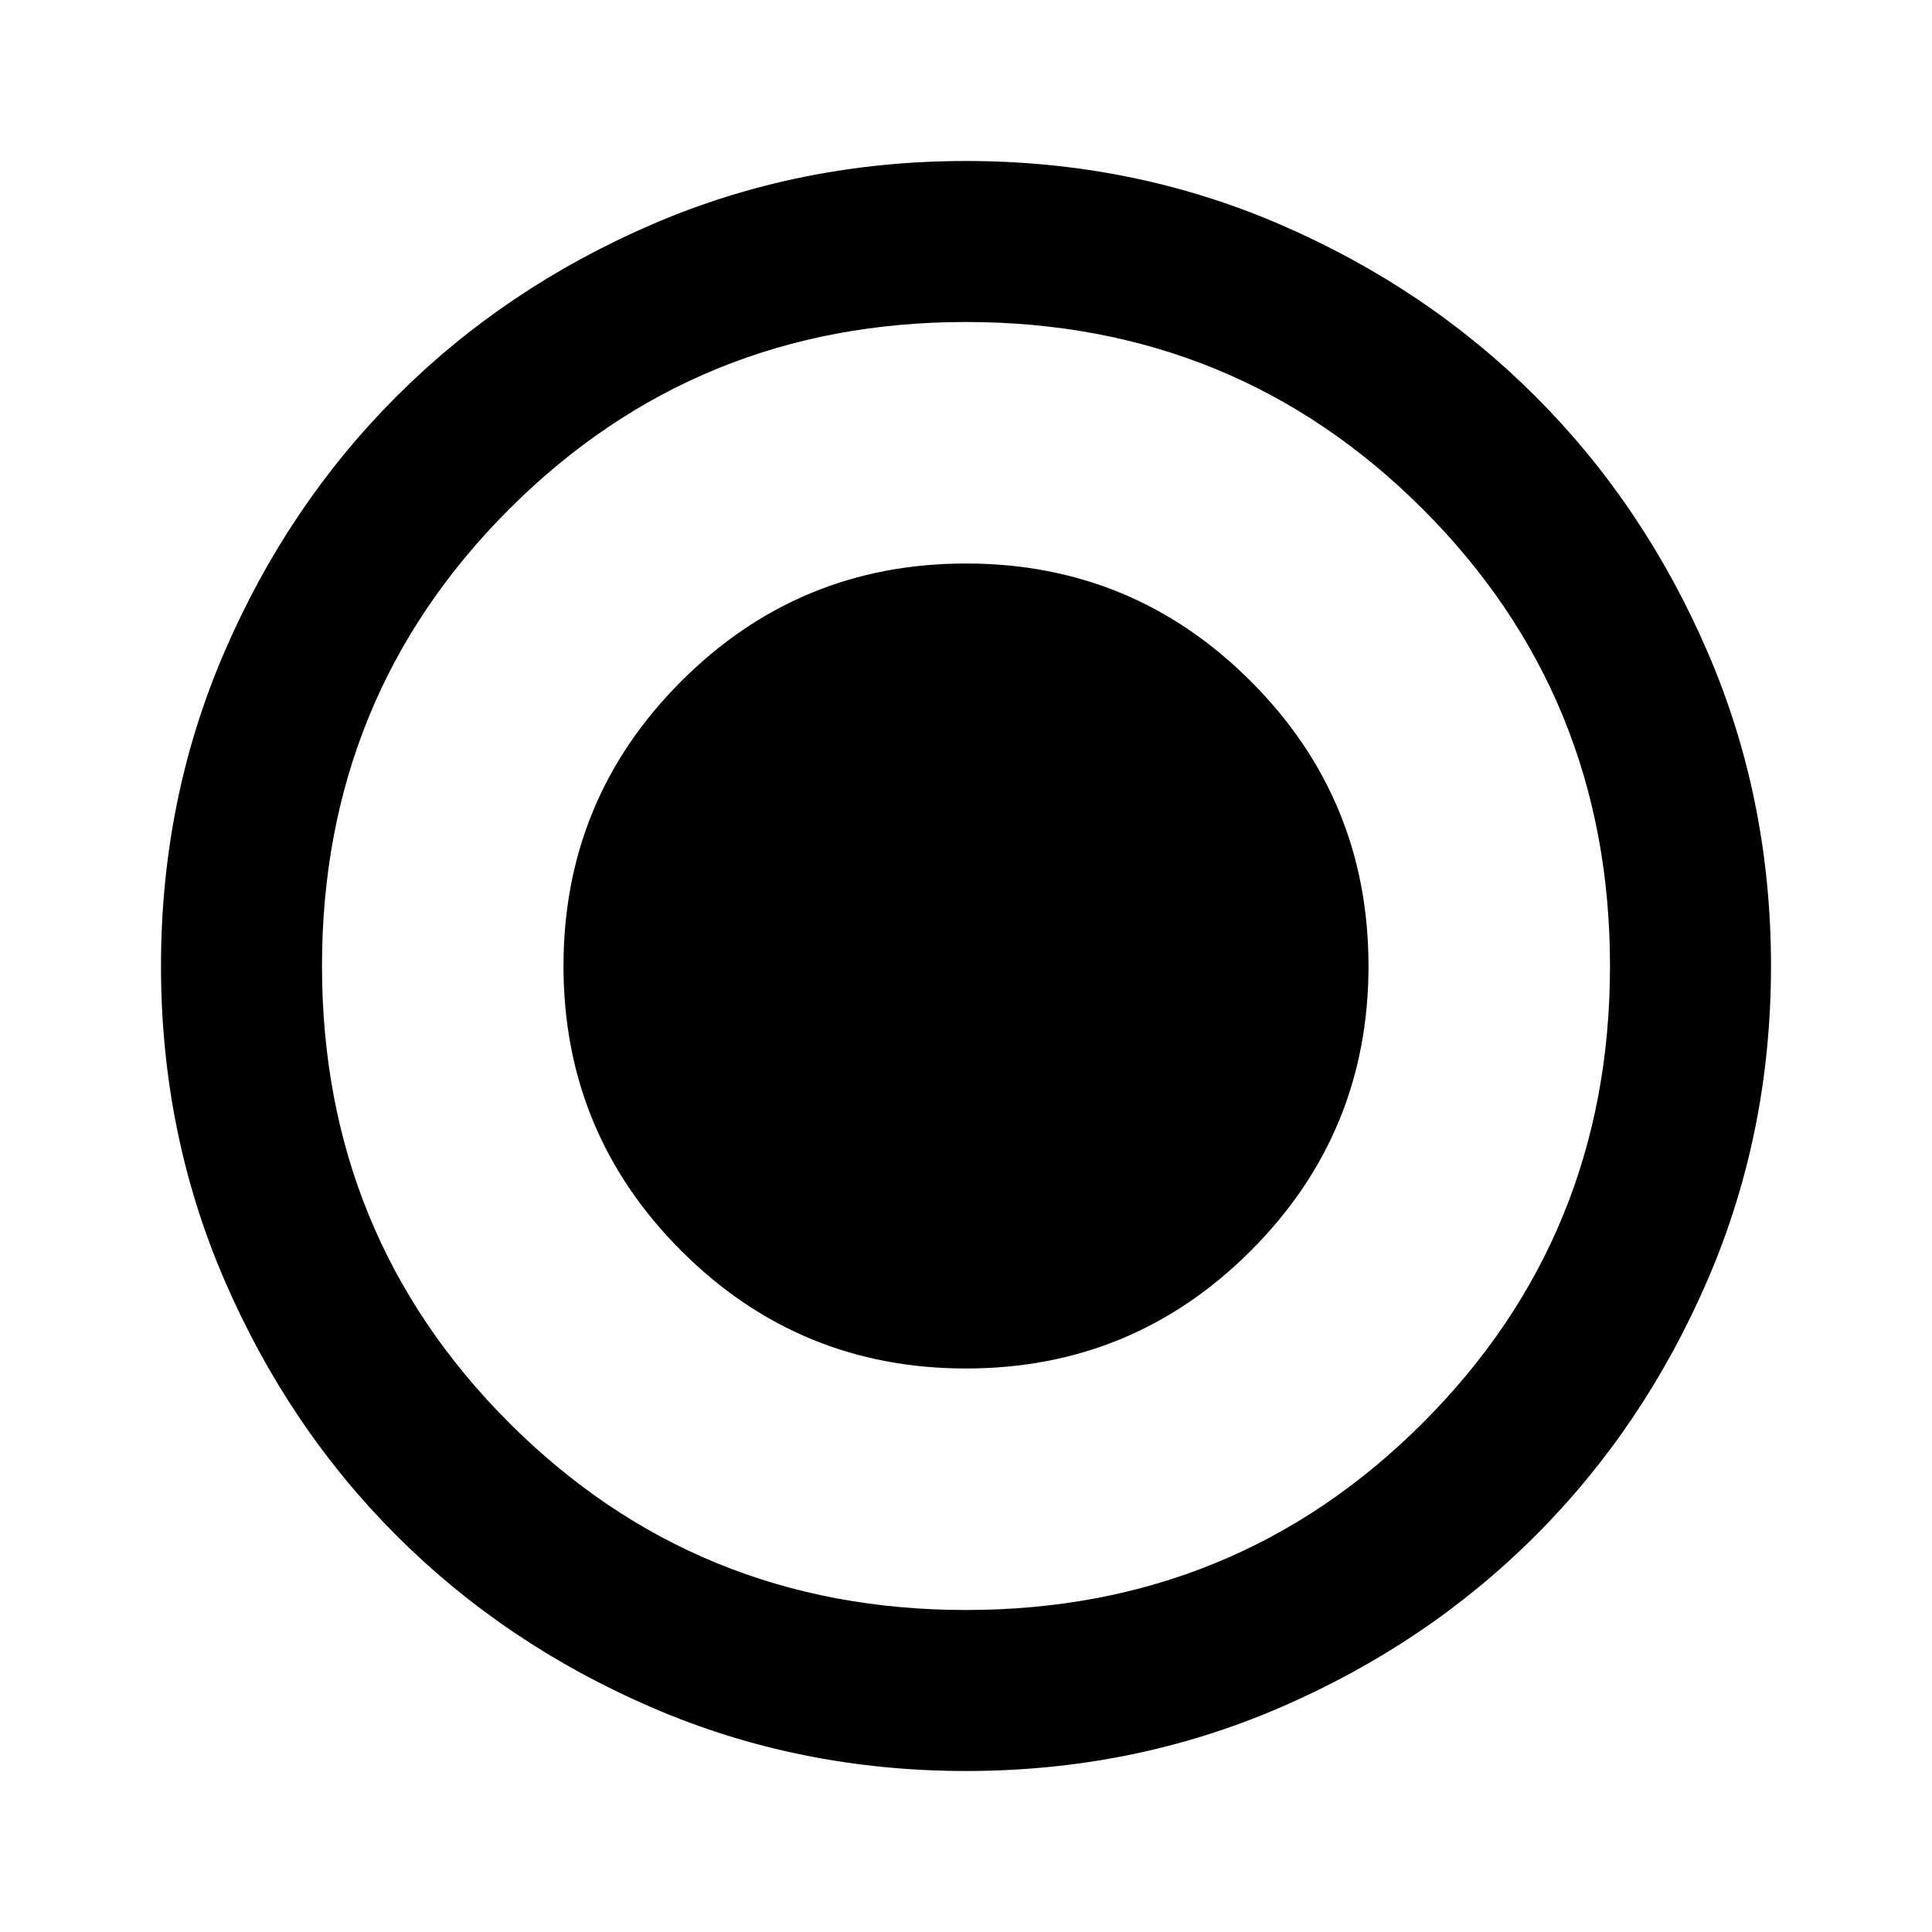
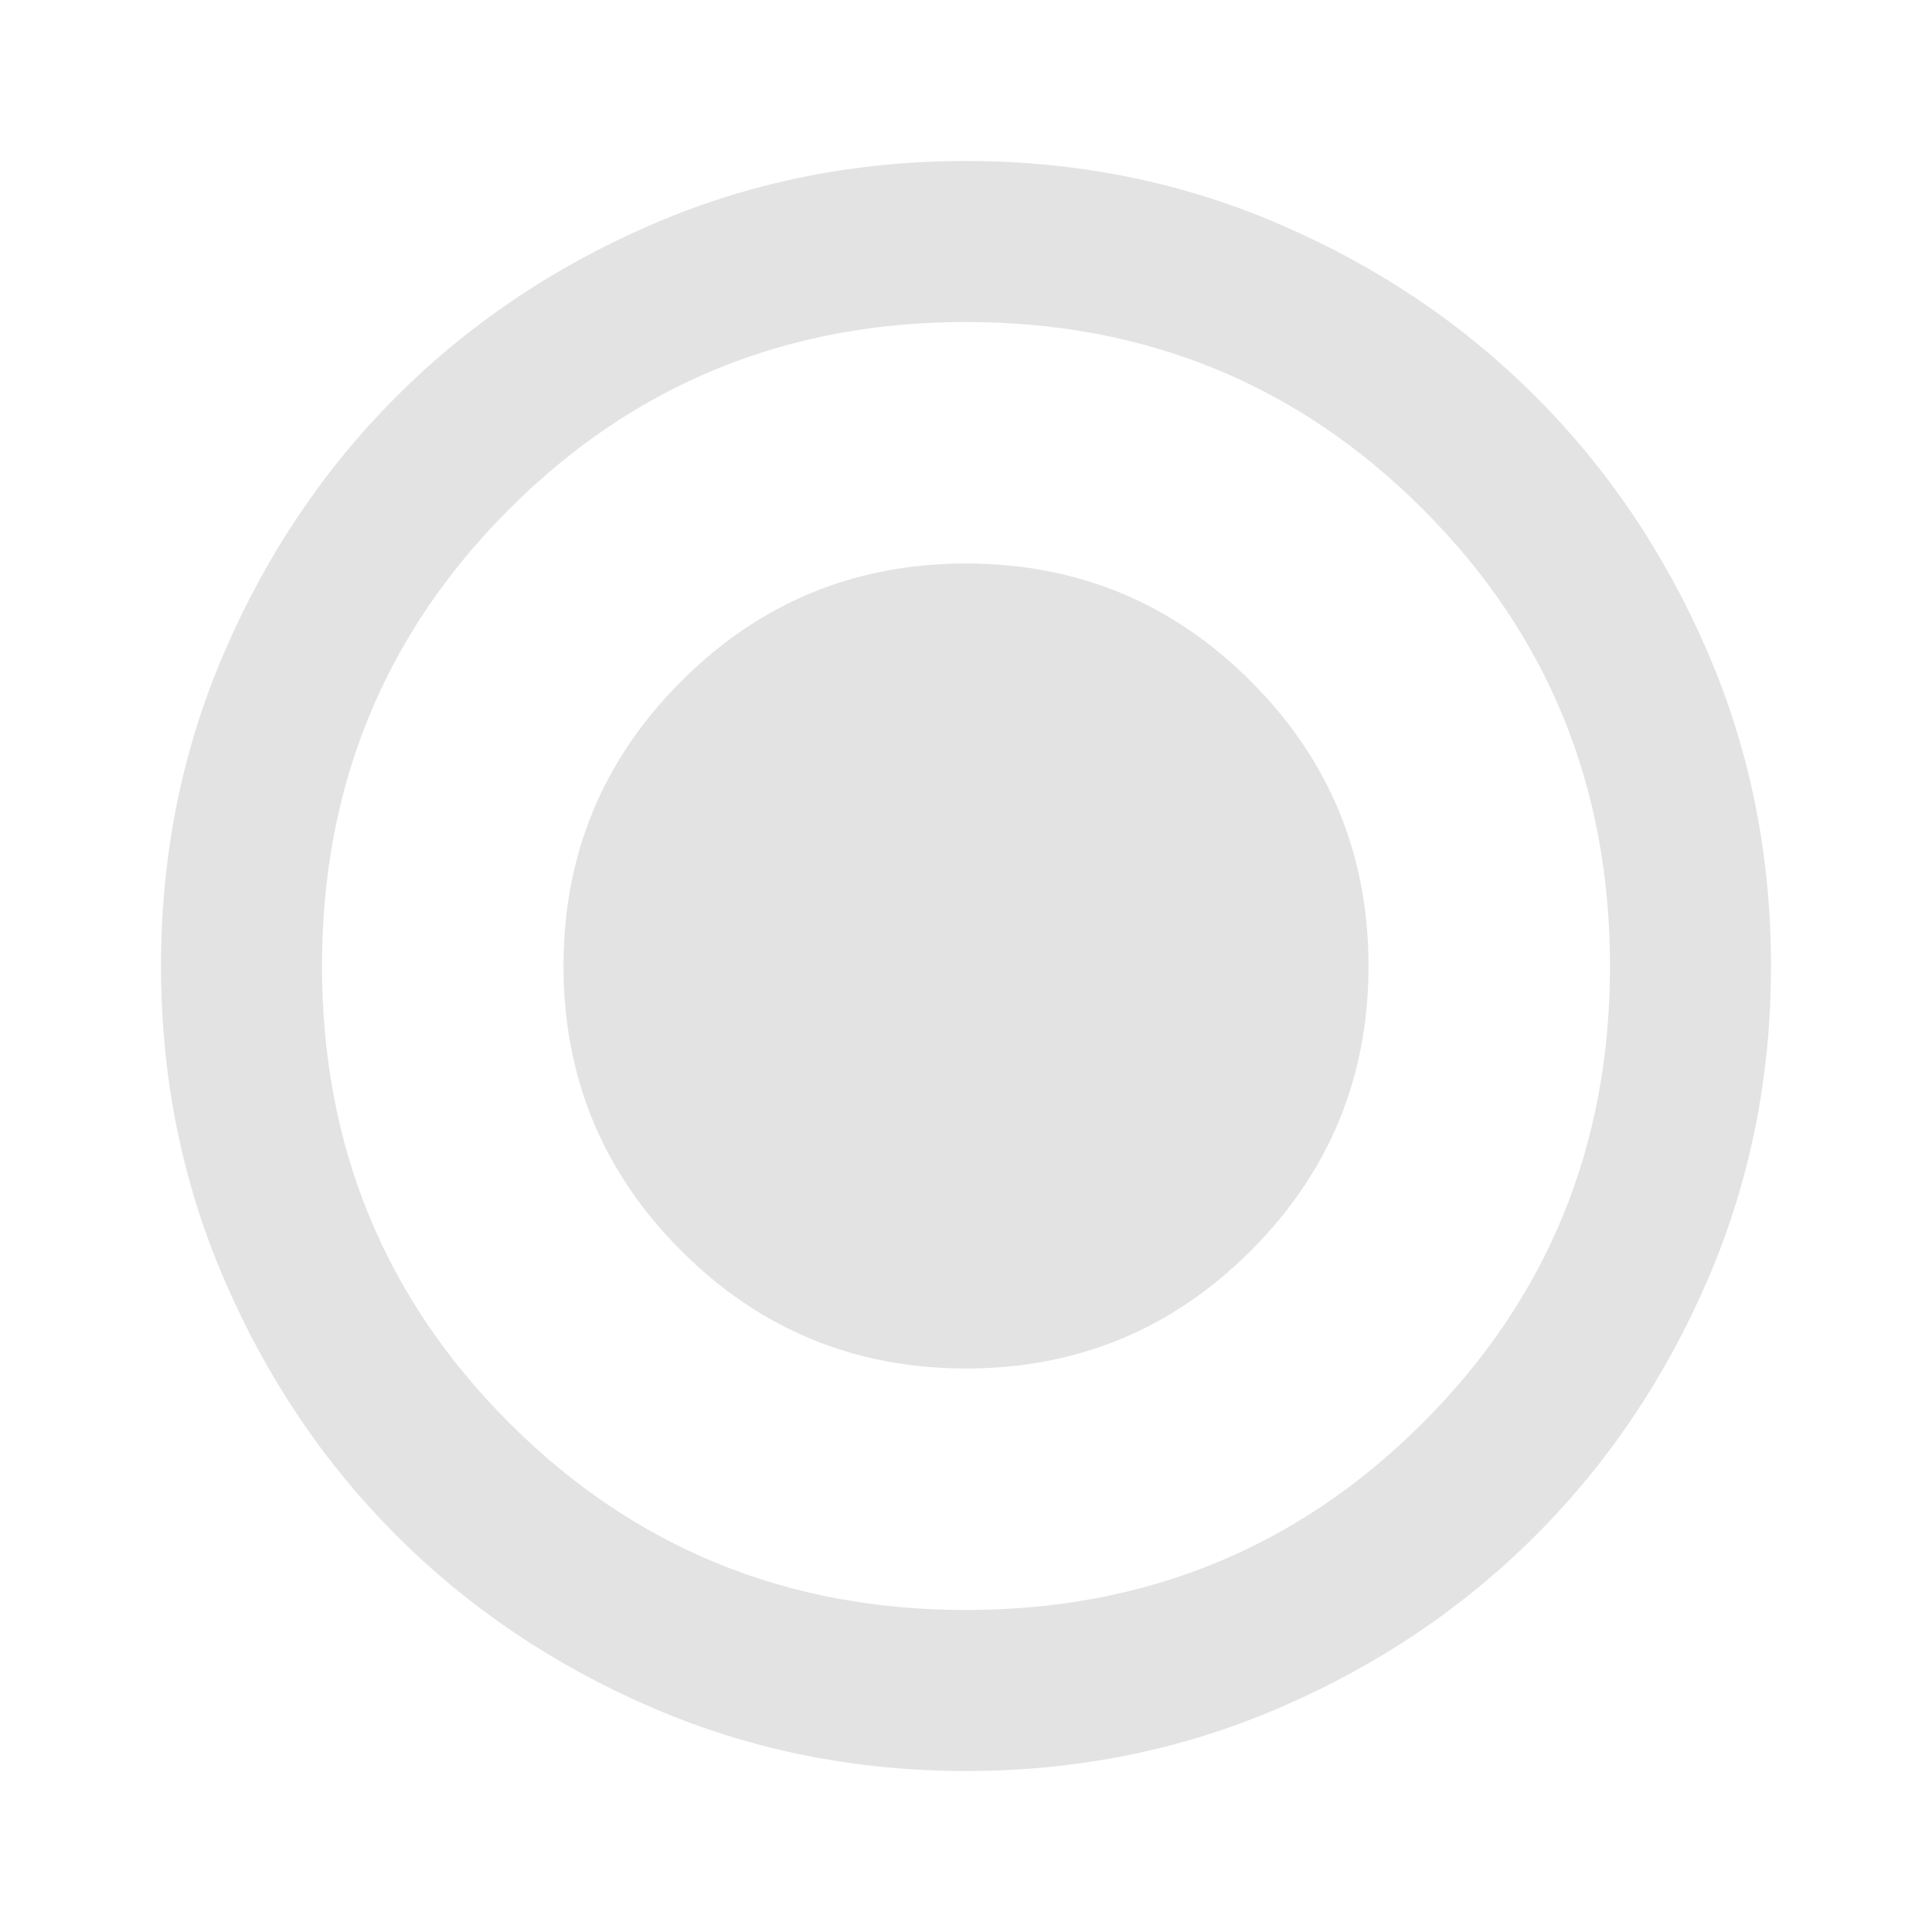
- <svg xmlns="http://www.w3.org/2000/svg" height="32px" viewBox="0 -960 960 960" width="32px" fill="#000000">
+ <svg xmlns="http://www.w3.org/2000/svg" height="32px" viewBox="0 -960 960 960" width="32px" fill="#e3e3e3">
  <path d="M480-280q83 0 141.5-58.5T680-480q0-83-58.5-141.5T480-680q-83 0-141.5 58.5T280-480q0 83 58.5 141.5T480-280Zm0 200q-83 0-156-31.5T197-197q-54-54-85.5-127T80-480q0-83 31.5-156T197-763q54-54 127-85.5T480-880q83 0 156 31.5T763-763q54 54 85.5 127T880-480q0 83-31.5 156T763-197q-54 54-127 85.5T480-80Zm0-80q134 0 227-93t93-227q0-134-93-227t-227-93q-134 0-227 93t-93 227q0 134 93 227t227 93Z" />
</svg>
